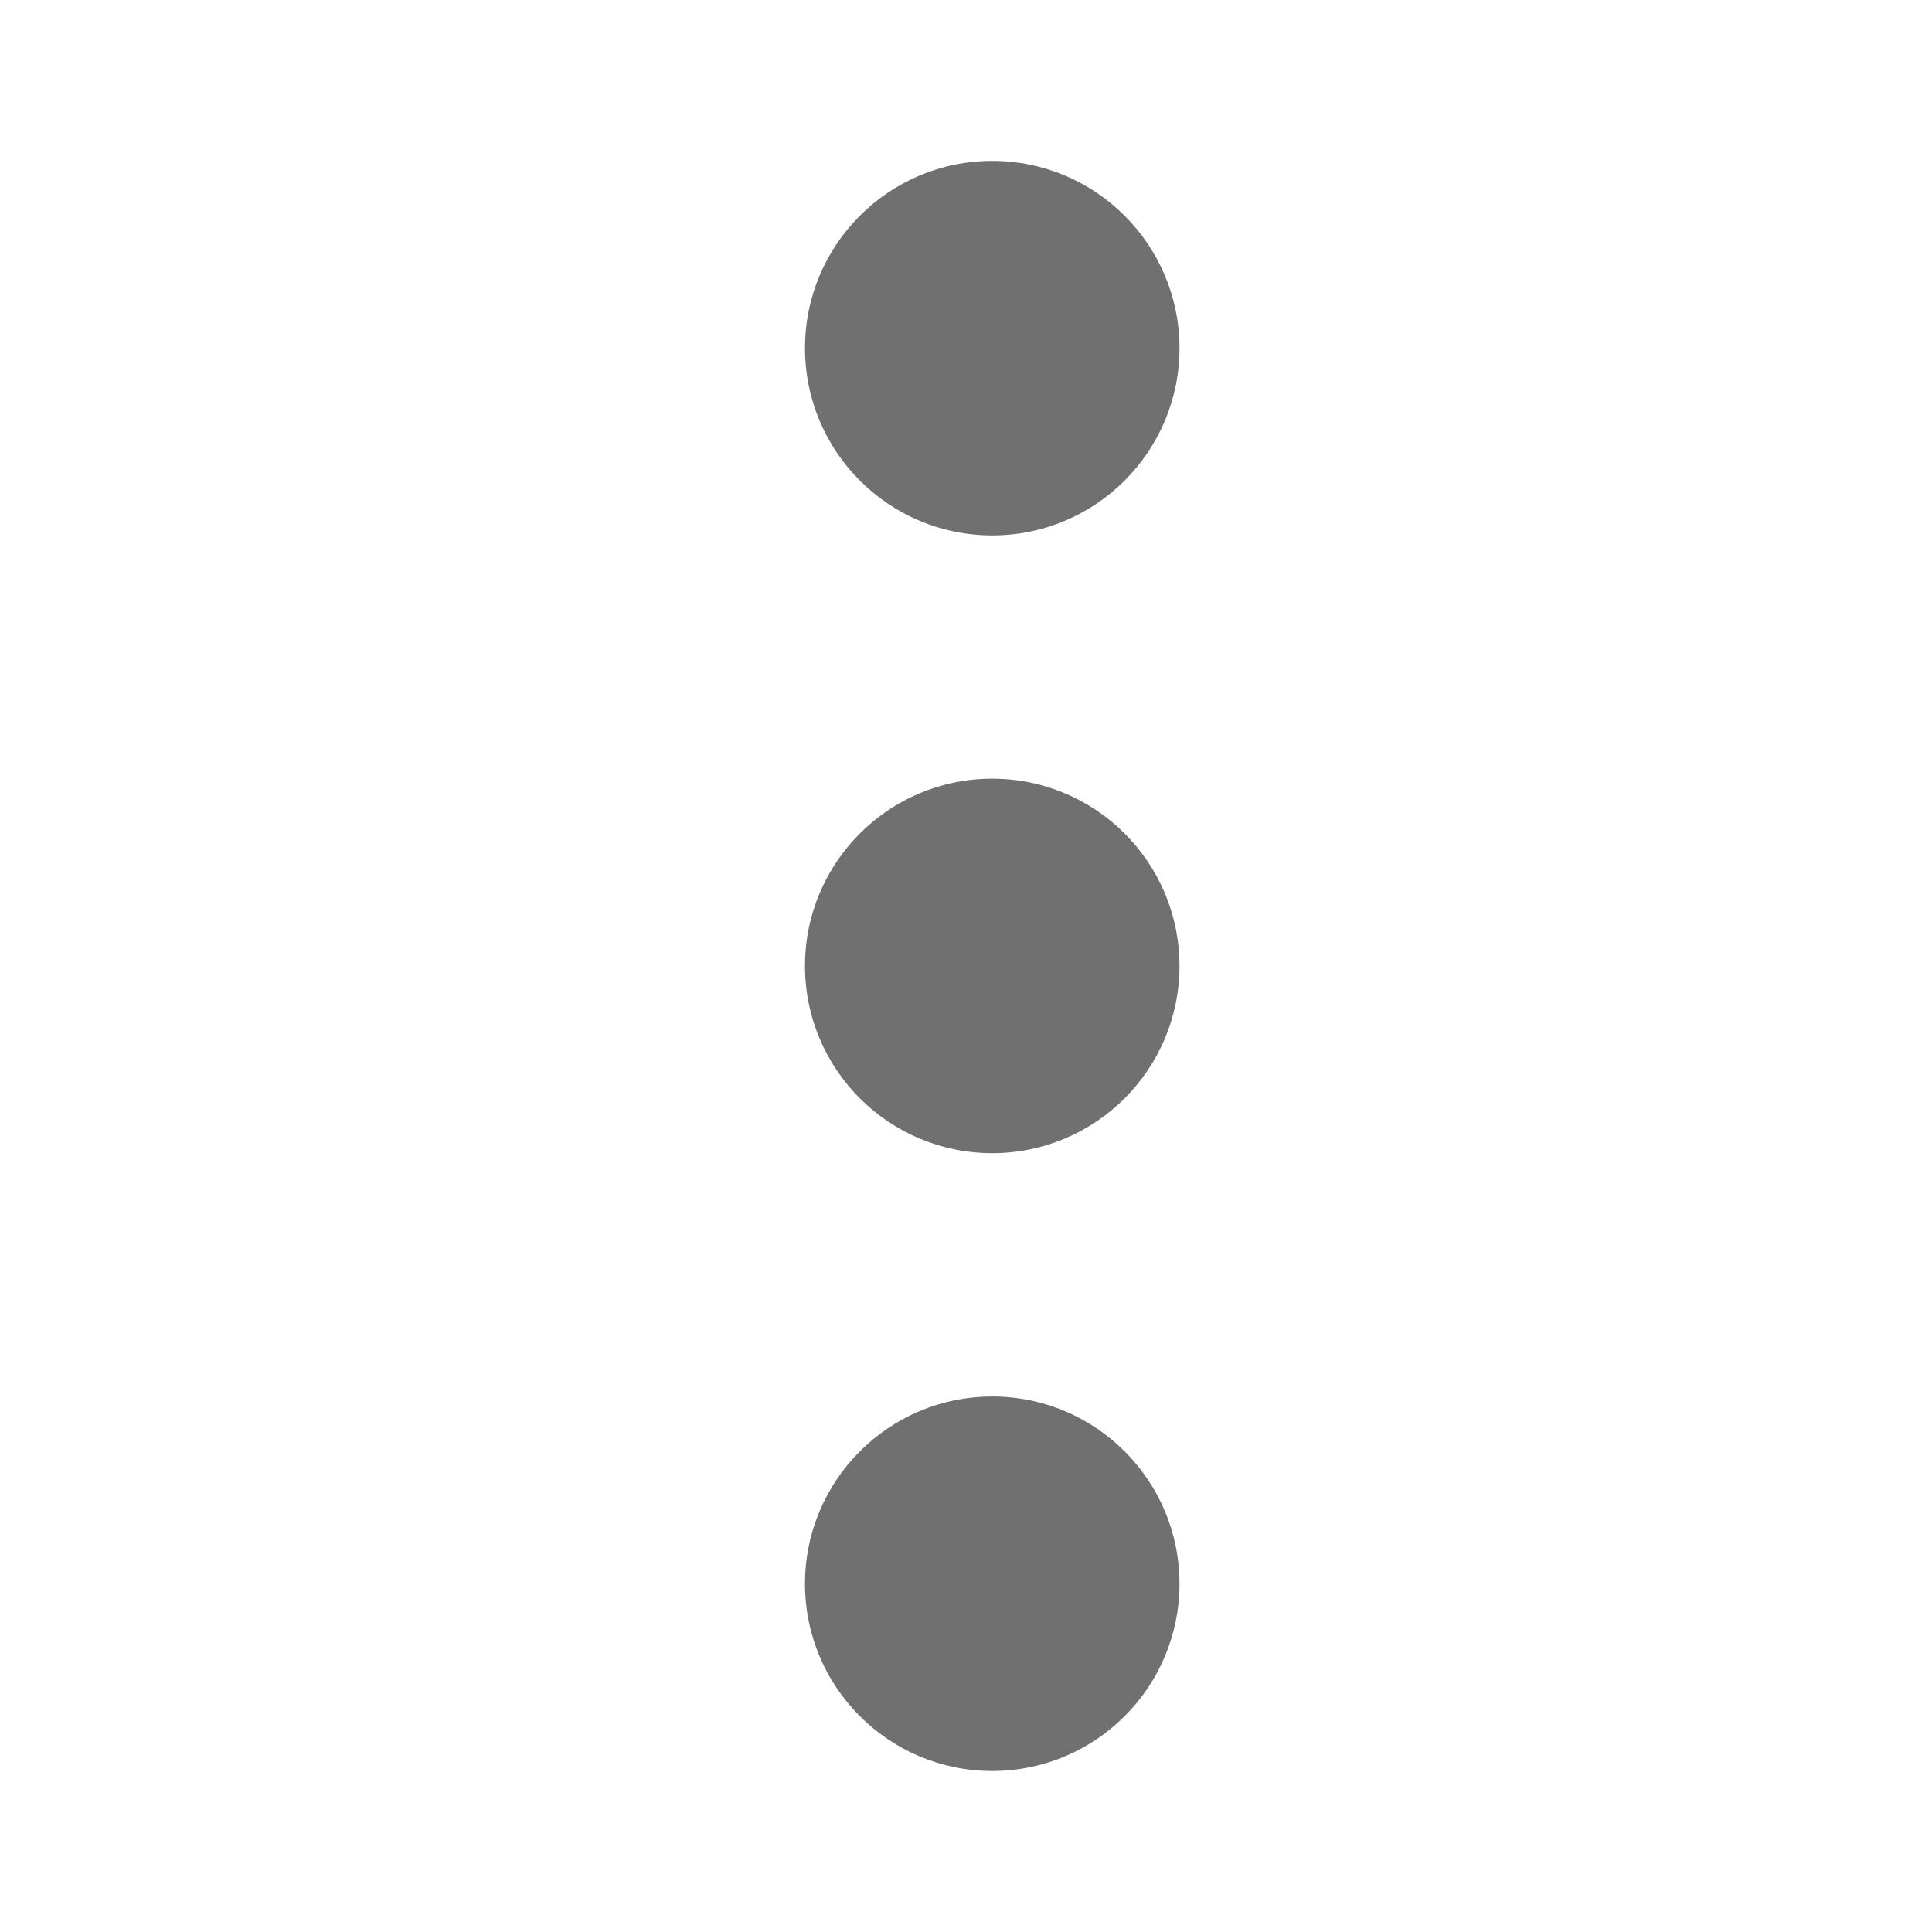
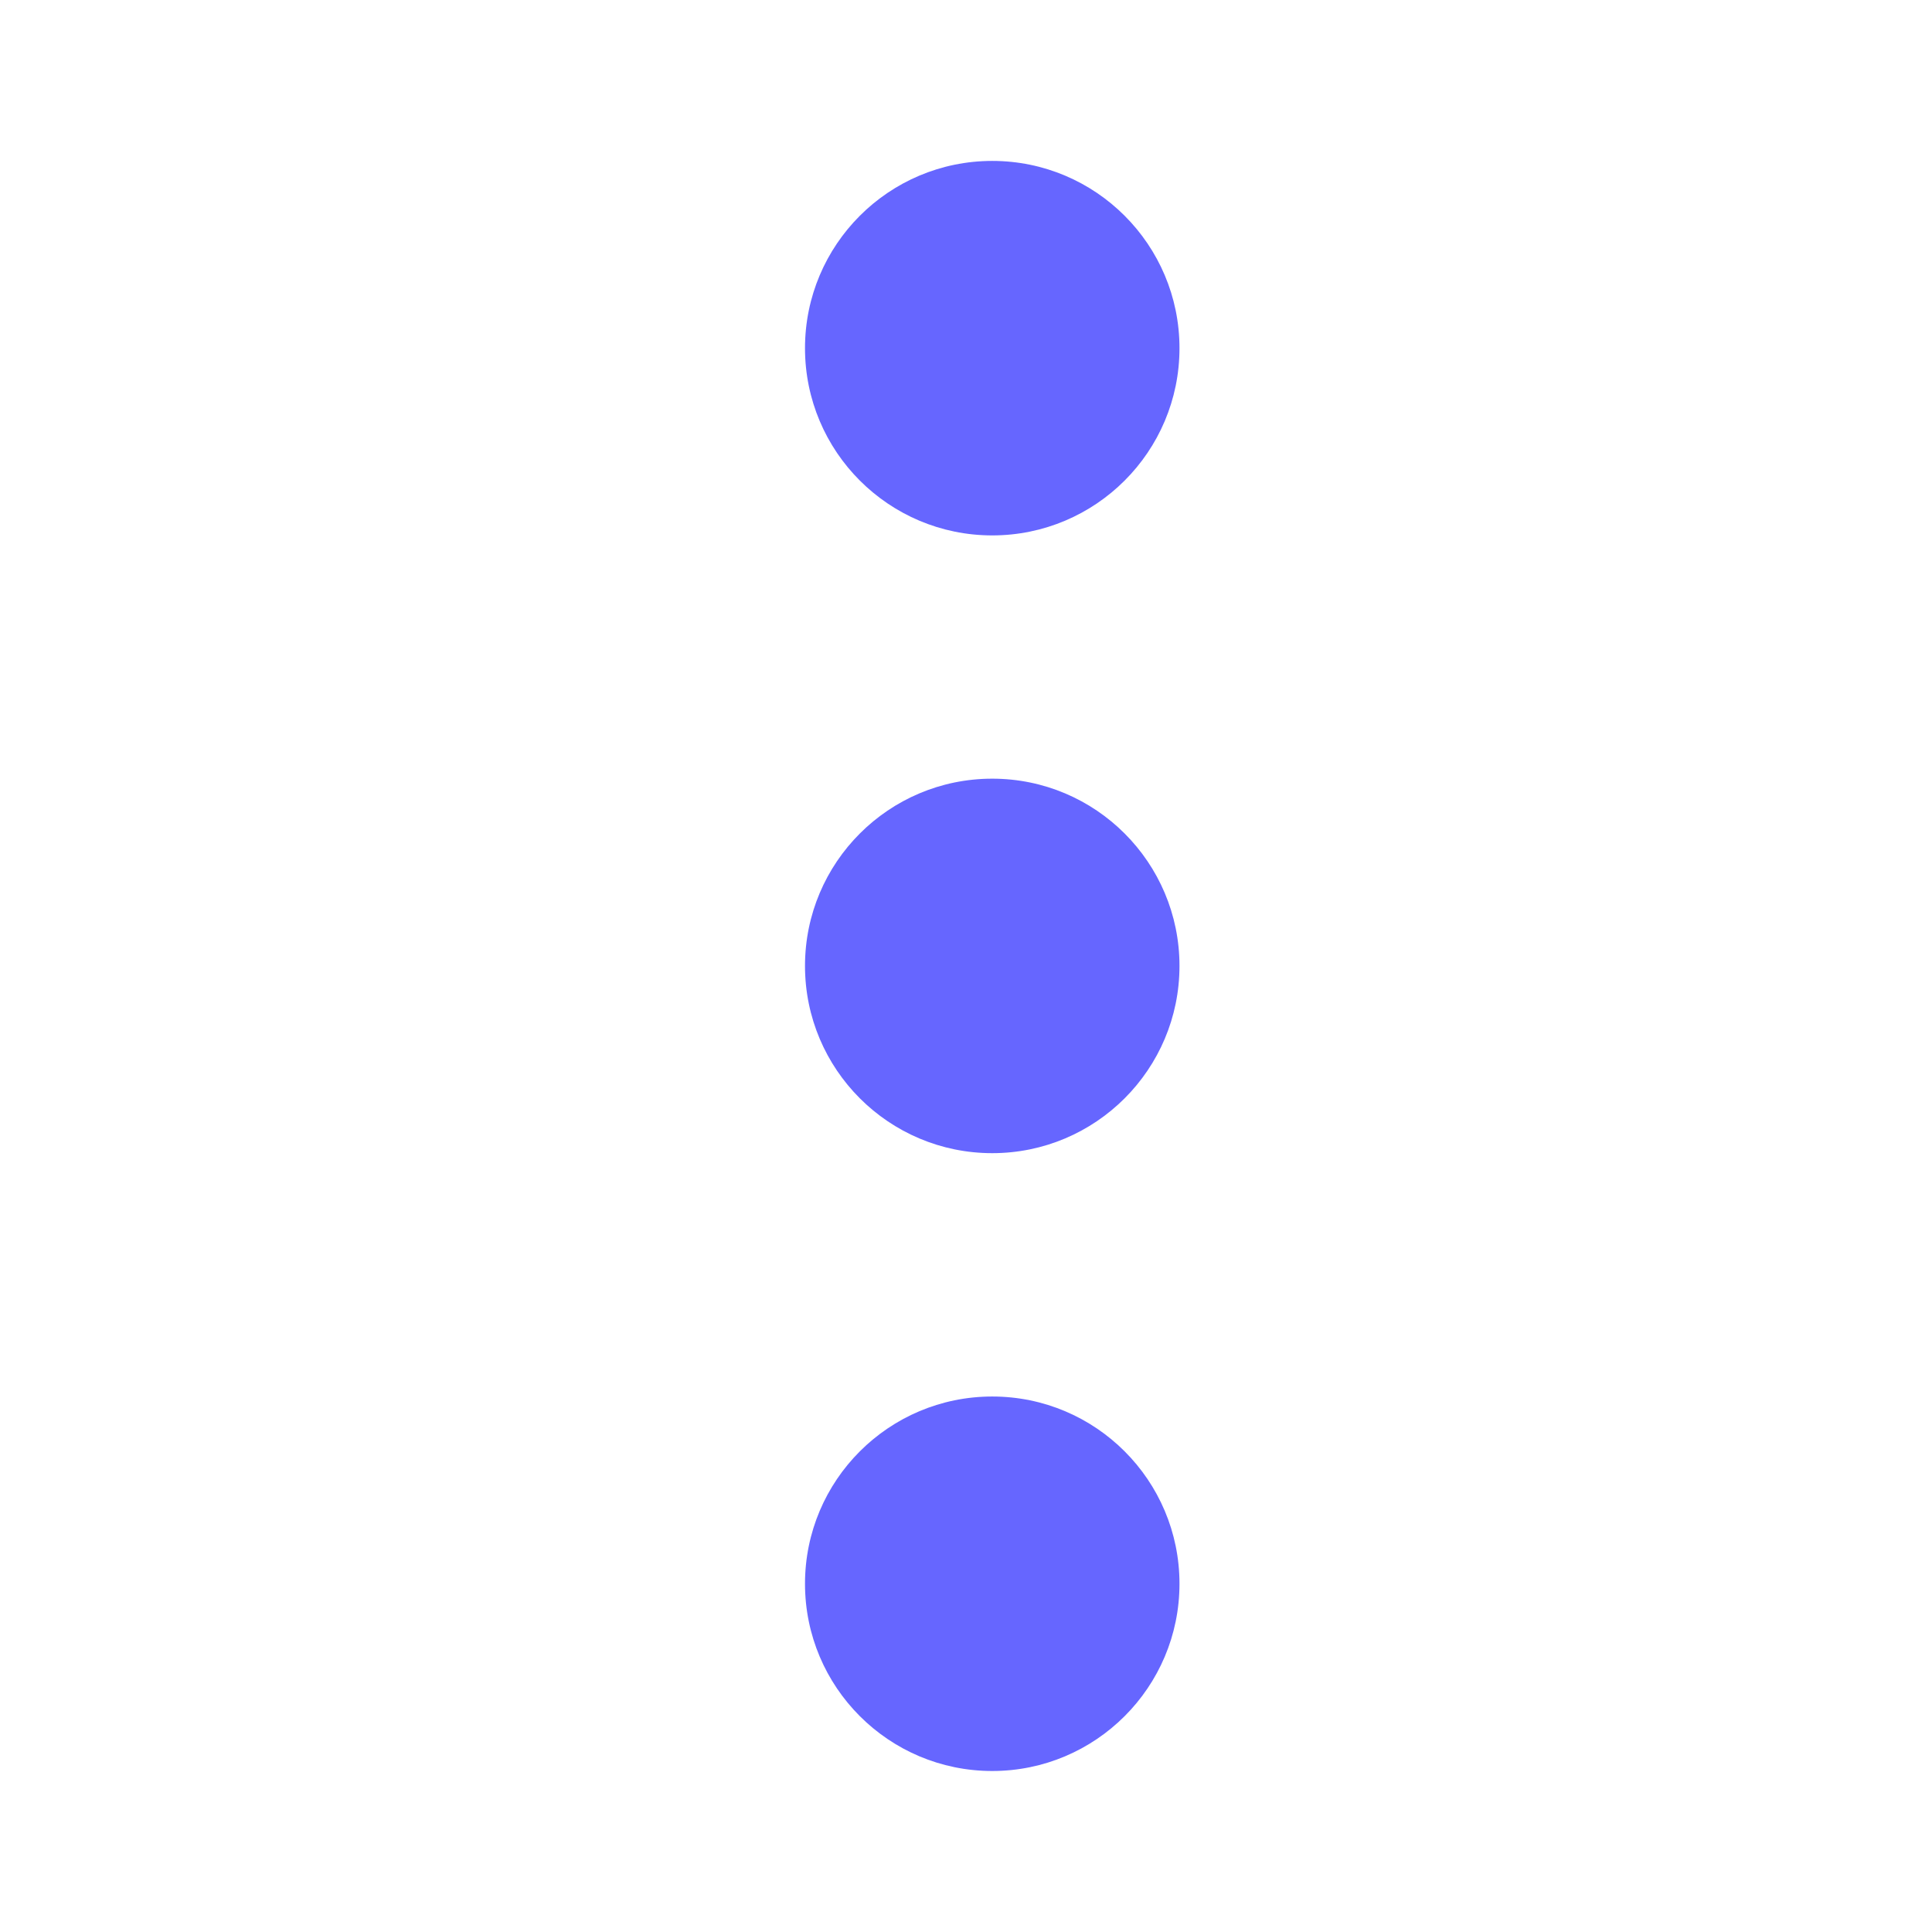
- <svg xmlns="http://www.w3.org/2000/svg" width="24" height="24" viewBox="0 0 24 24">
-   <defs>
-     <style type="text/css">
+ <svg xmlns="http://www.w3.org/2000/svg" width="24" height="24" viewBox="0 0 24 24" version="1.1" id="svg12">
+   <defs id="defs4">
+     <style type="text/css" id="style2">
            .cls-1{fill:#707070}.cls-2{fill:none}
        </style>
  </defs>
  <g id="ic-menu-hover" transform="translate(-1305 -403.703)">
-     <g id="Group_8259" data-name="Group 8259" transform="translate(1315 405.702)">
-       <circle id="Ellipse_34" cx="2.326" cy="2.326" r="2.326" class="cls-1" data-name="Ellipse 34" />
-       <circle id="Ellipse_35" cx="2.326" cy="2.326" r="2.326" class="cls-1" data-name="Ellipse 35" transform="translate(0 15.349)" />
-       <circle id="Ellipse_36" cx="2.326" cy="2.326" r="2.326" class="cls-1" data-name="Ellipse 36" transform="translate(0 7.674)" />
+     <g id="Group_8259" data-name="Group 8259" transform="translate(1315 405.702)" style="fill:#6666ff;fill-opacity:1">
+       <circle id="Ellipse_34" cx="2.326" cy="2.326" r="2.326" class="cls-1" data-name="Ellipse 34" style="fill:#6666ff;fill-opacity:1" />
+       <circle id="Ellipse_35" cx="2.326" cy="2.326" r="2.326" class="cls-1" data-name="Ellipse 35" transform="translate(0 15.349)" style="fill:#6666ff;fill-opacity:1" />
+       <circle id="Ellipse_36" cx="2.326" cy="2.326" r="2.326" class="cls-1" data-name="Ellipse 36" transform="translate(0 7.674)" style="fill:#6666ff;fill-opacity:1" />
    </g>
    <path id="Rectangle_3773" d="M0 0h24v24H0z" class="cls-2" data-name="Rectangle 3773" transform="translate(1305 403.703)" />
  </g>
</svg>
